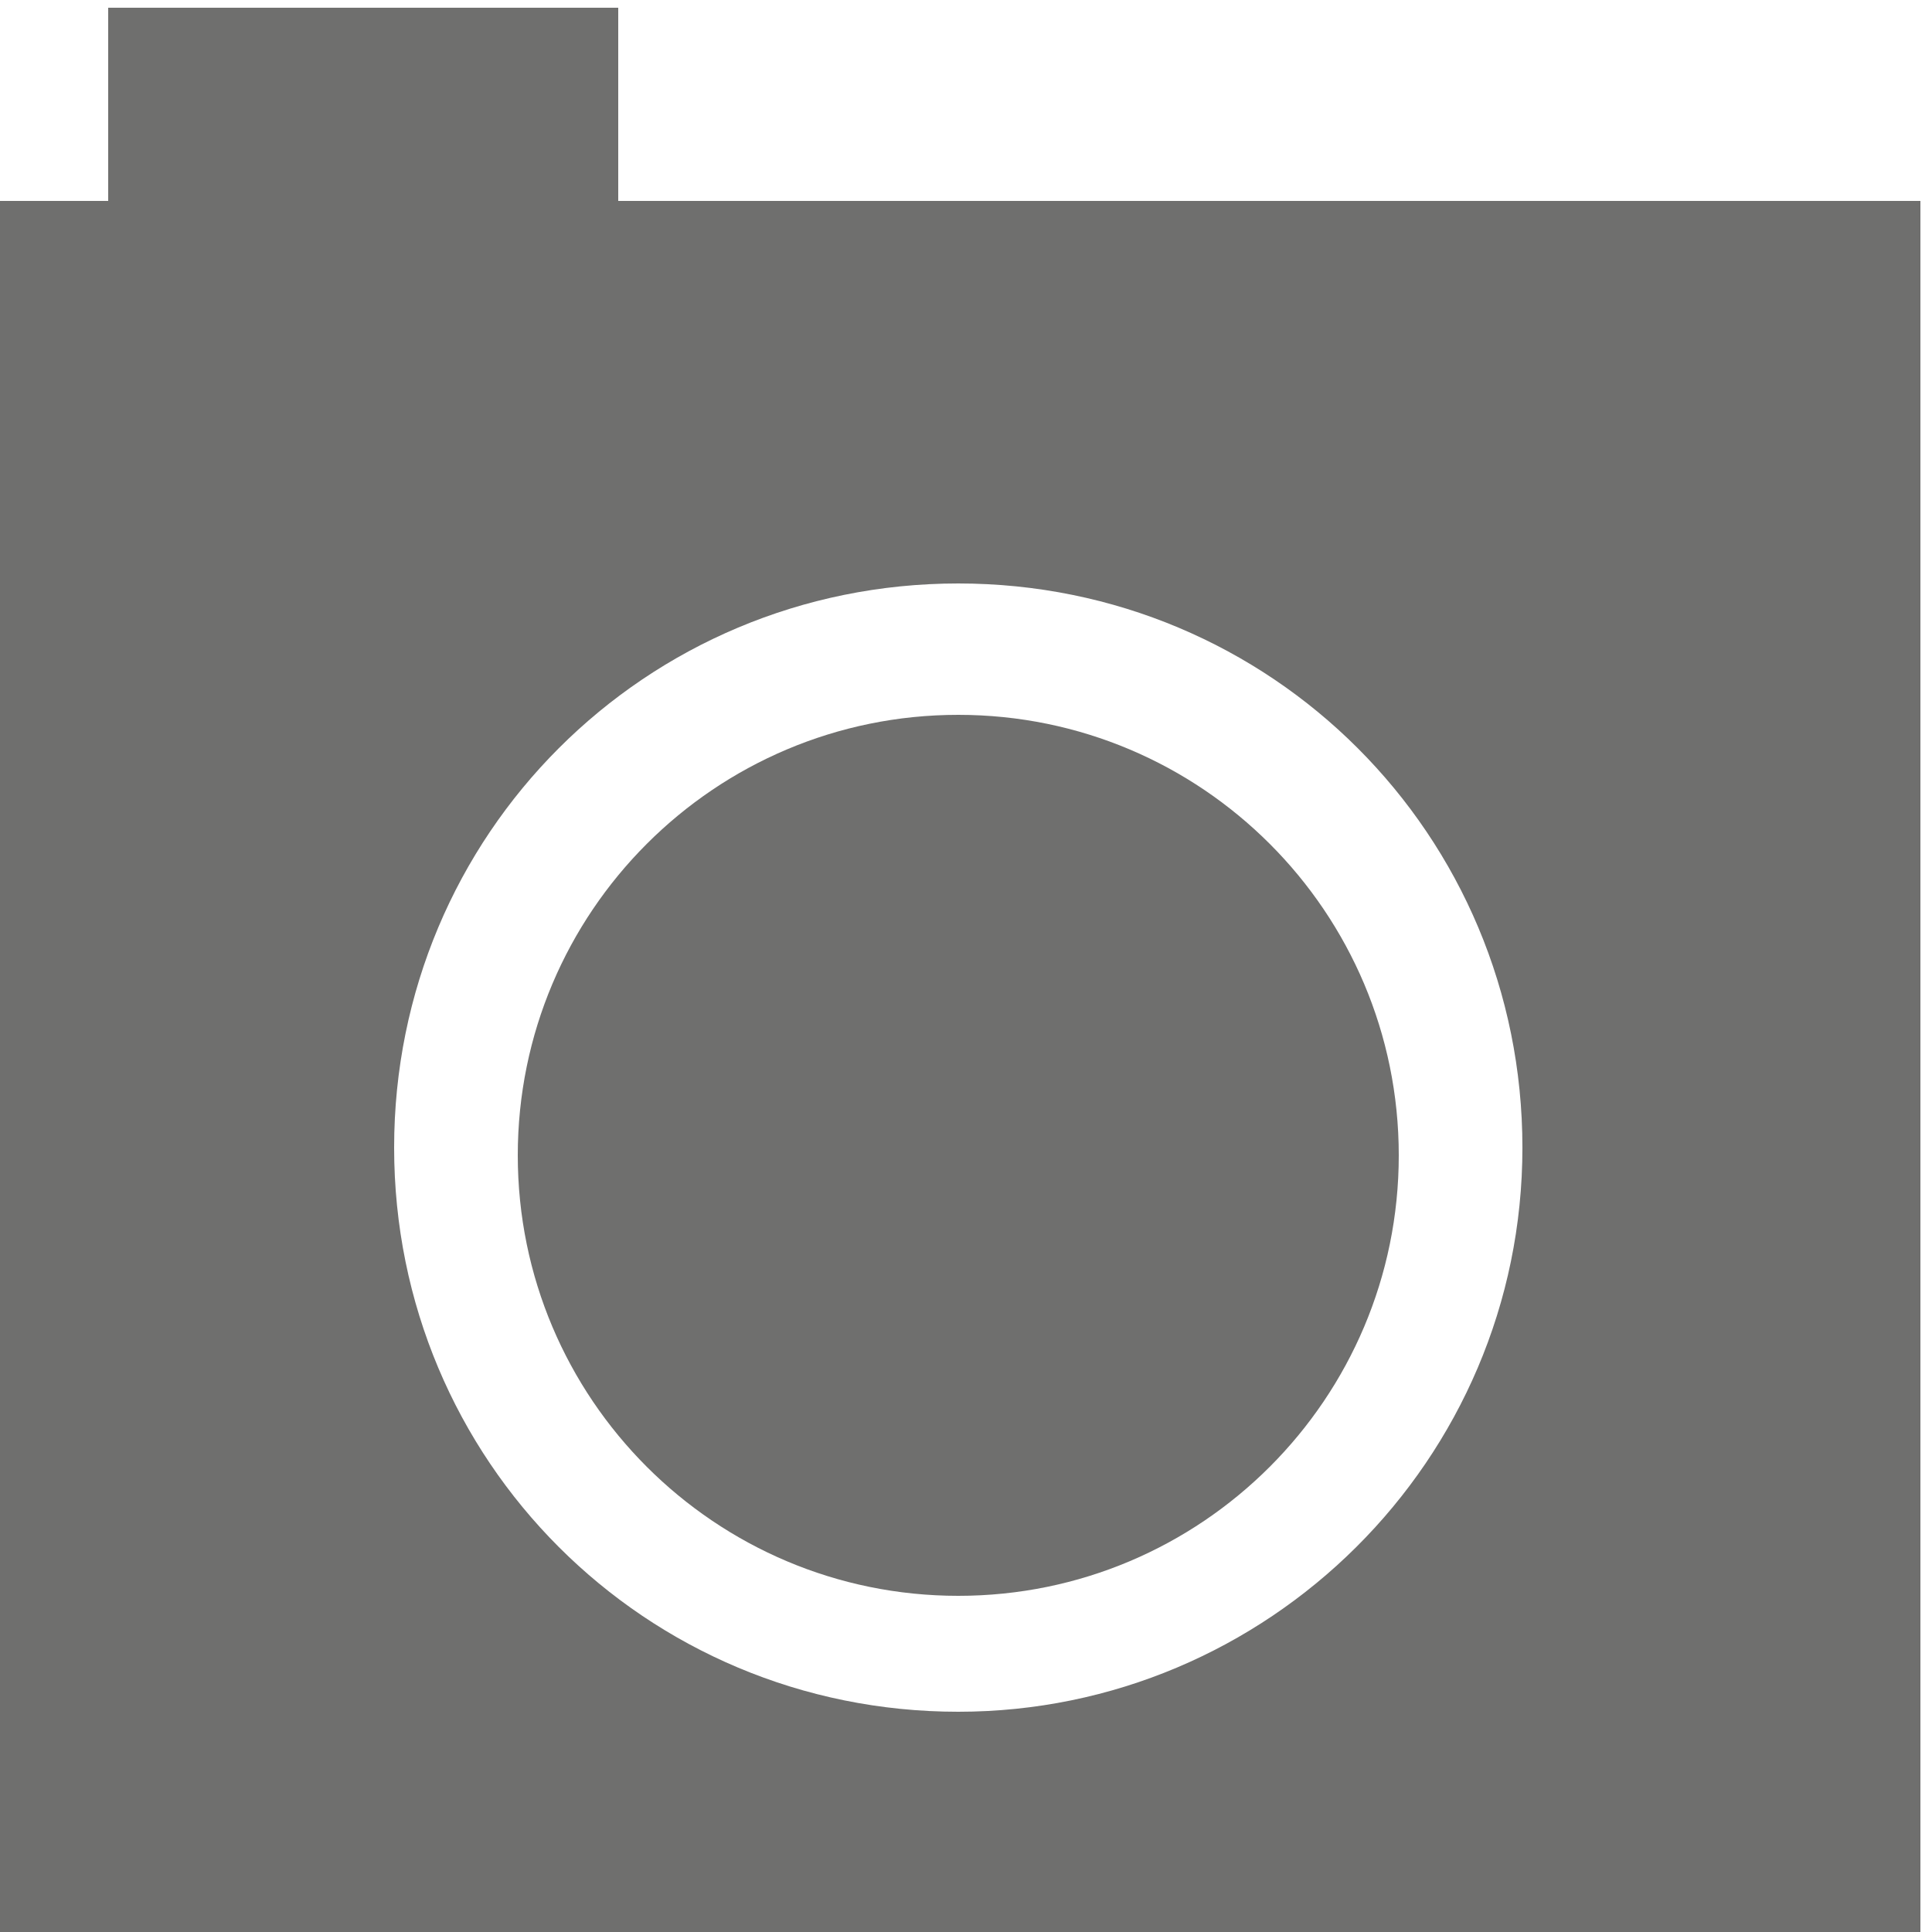
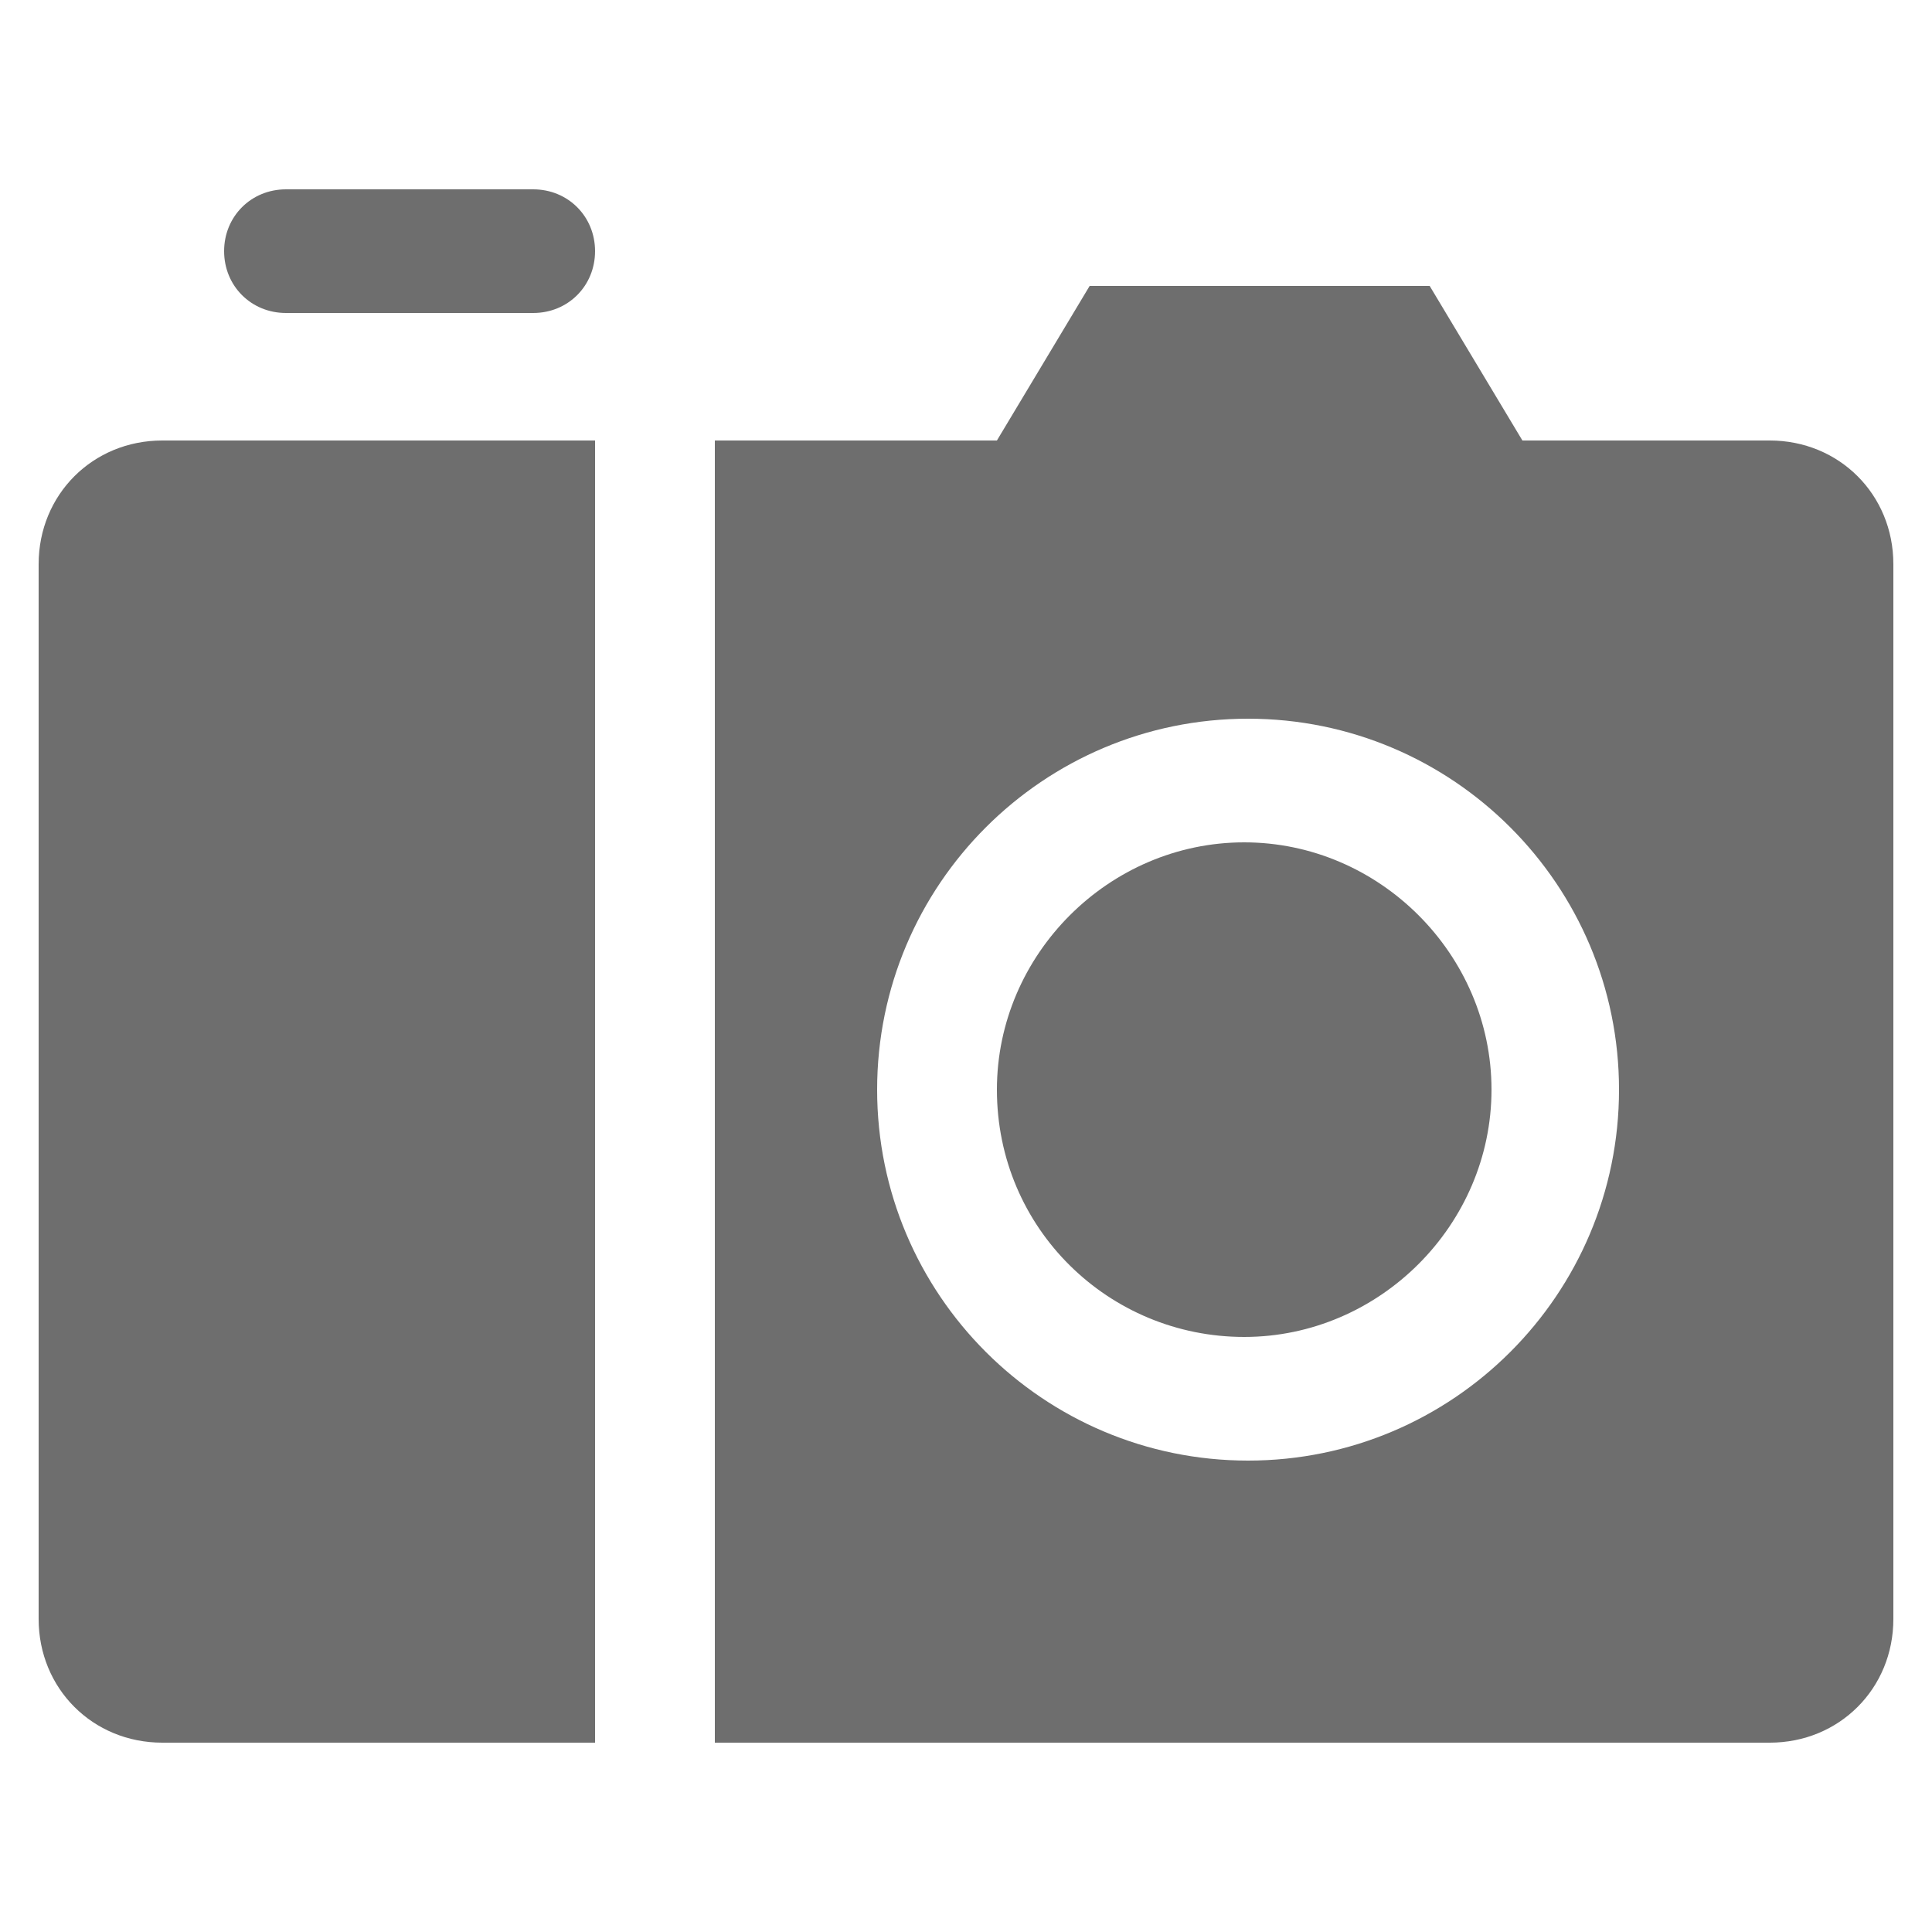
- <svg xmlns="http://www.w3.org/2000/svg" version="1.1" id="Capa_1" x="0px" y="0px" viewBox="0 0 50 50" style="enable-background:new 0 0 50 50;" xml:space="preserve">
+ <svg xmlns="http://www.w3.org/2000/svg" version="1.1" id="Capa_1" x="0px" y="0px" viewBox="-478 282 50 50" style="enable-background:new -478 282 50 50;" xml:space="preserve">
  <style type="text/css">
- 	.st0{fill:#6F6F6E;}
+ 	.st0{fill:#6E6E6E;}
</style>
  <g>
-     <path class="st0" d="M16,5.2v-5H2.8v5h-3.1v45h50v-45H16z M24.8,44.3c-8.1,0-14.6-6.5-14.6-14.6s6.5-14.6,14.6-14.6   s14.6,6.5,14.6,14.6S32.8,44.3,24.8,44.3z" />
-     <circle class="st0" cx="24.8" cy="29.9" r="11.4" />
+     <g transform="translate(-298, -672)">
+       <g transform="translate(298, 672)">
+         <path class="st0" d="M-462.6,293.4h-11.2c-1.8,0-3.2,1.4-3.2,3.2v27.3c0,1.8,1.4,3.2,3.2,3.2h11.2c0,0,0,0,0,0V293.4     C-462.6,293.4-462.6,293.4-462.6,293.4L-462.6,293.4z M-459.4,293.4h7.2l2.4-4h8.8l2.4,4h6.4c1.8,0,3.2,1.4,3.2,3.2v27.3     c0,1.8-1.4,3.2-3.2,3.2h-27.3c0,0,0,0,0,0V293.4C-459.4,293.4-459.4,293.4-459.4,293.4L-459.4,293.4z M-436.1,310.2     c0-5.3-4.3-9.6-9.6-9.6s-9.6,4.3-9.6,9.6c0,5.3,4.3,9.6,9.6,9.6S-436.1,315.5-436.1,310.2L-436.1,310.2z M-452.2,310.2     c0-3.5,2.9-6.4,6.4-6.4s6.4,2.9,6.4,6.4c0,3.5-2.9,6.4-6.4,6.4S-452.2,313.8-452.2,310.2L-452.2,310.2z" />
+         <path class="st0" d="M-464.2,290.1c0.9,0,1.6-0.7,1.6-1.6s-0.7-1.6-1.6-1.6h-6.4c-0.9,0-1.6,0.7-1.6,1.6s0.7,1.6,1.6,1.6H-464.2z     " />
+       </g>
+     </g>
  </g>
</svg>
